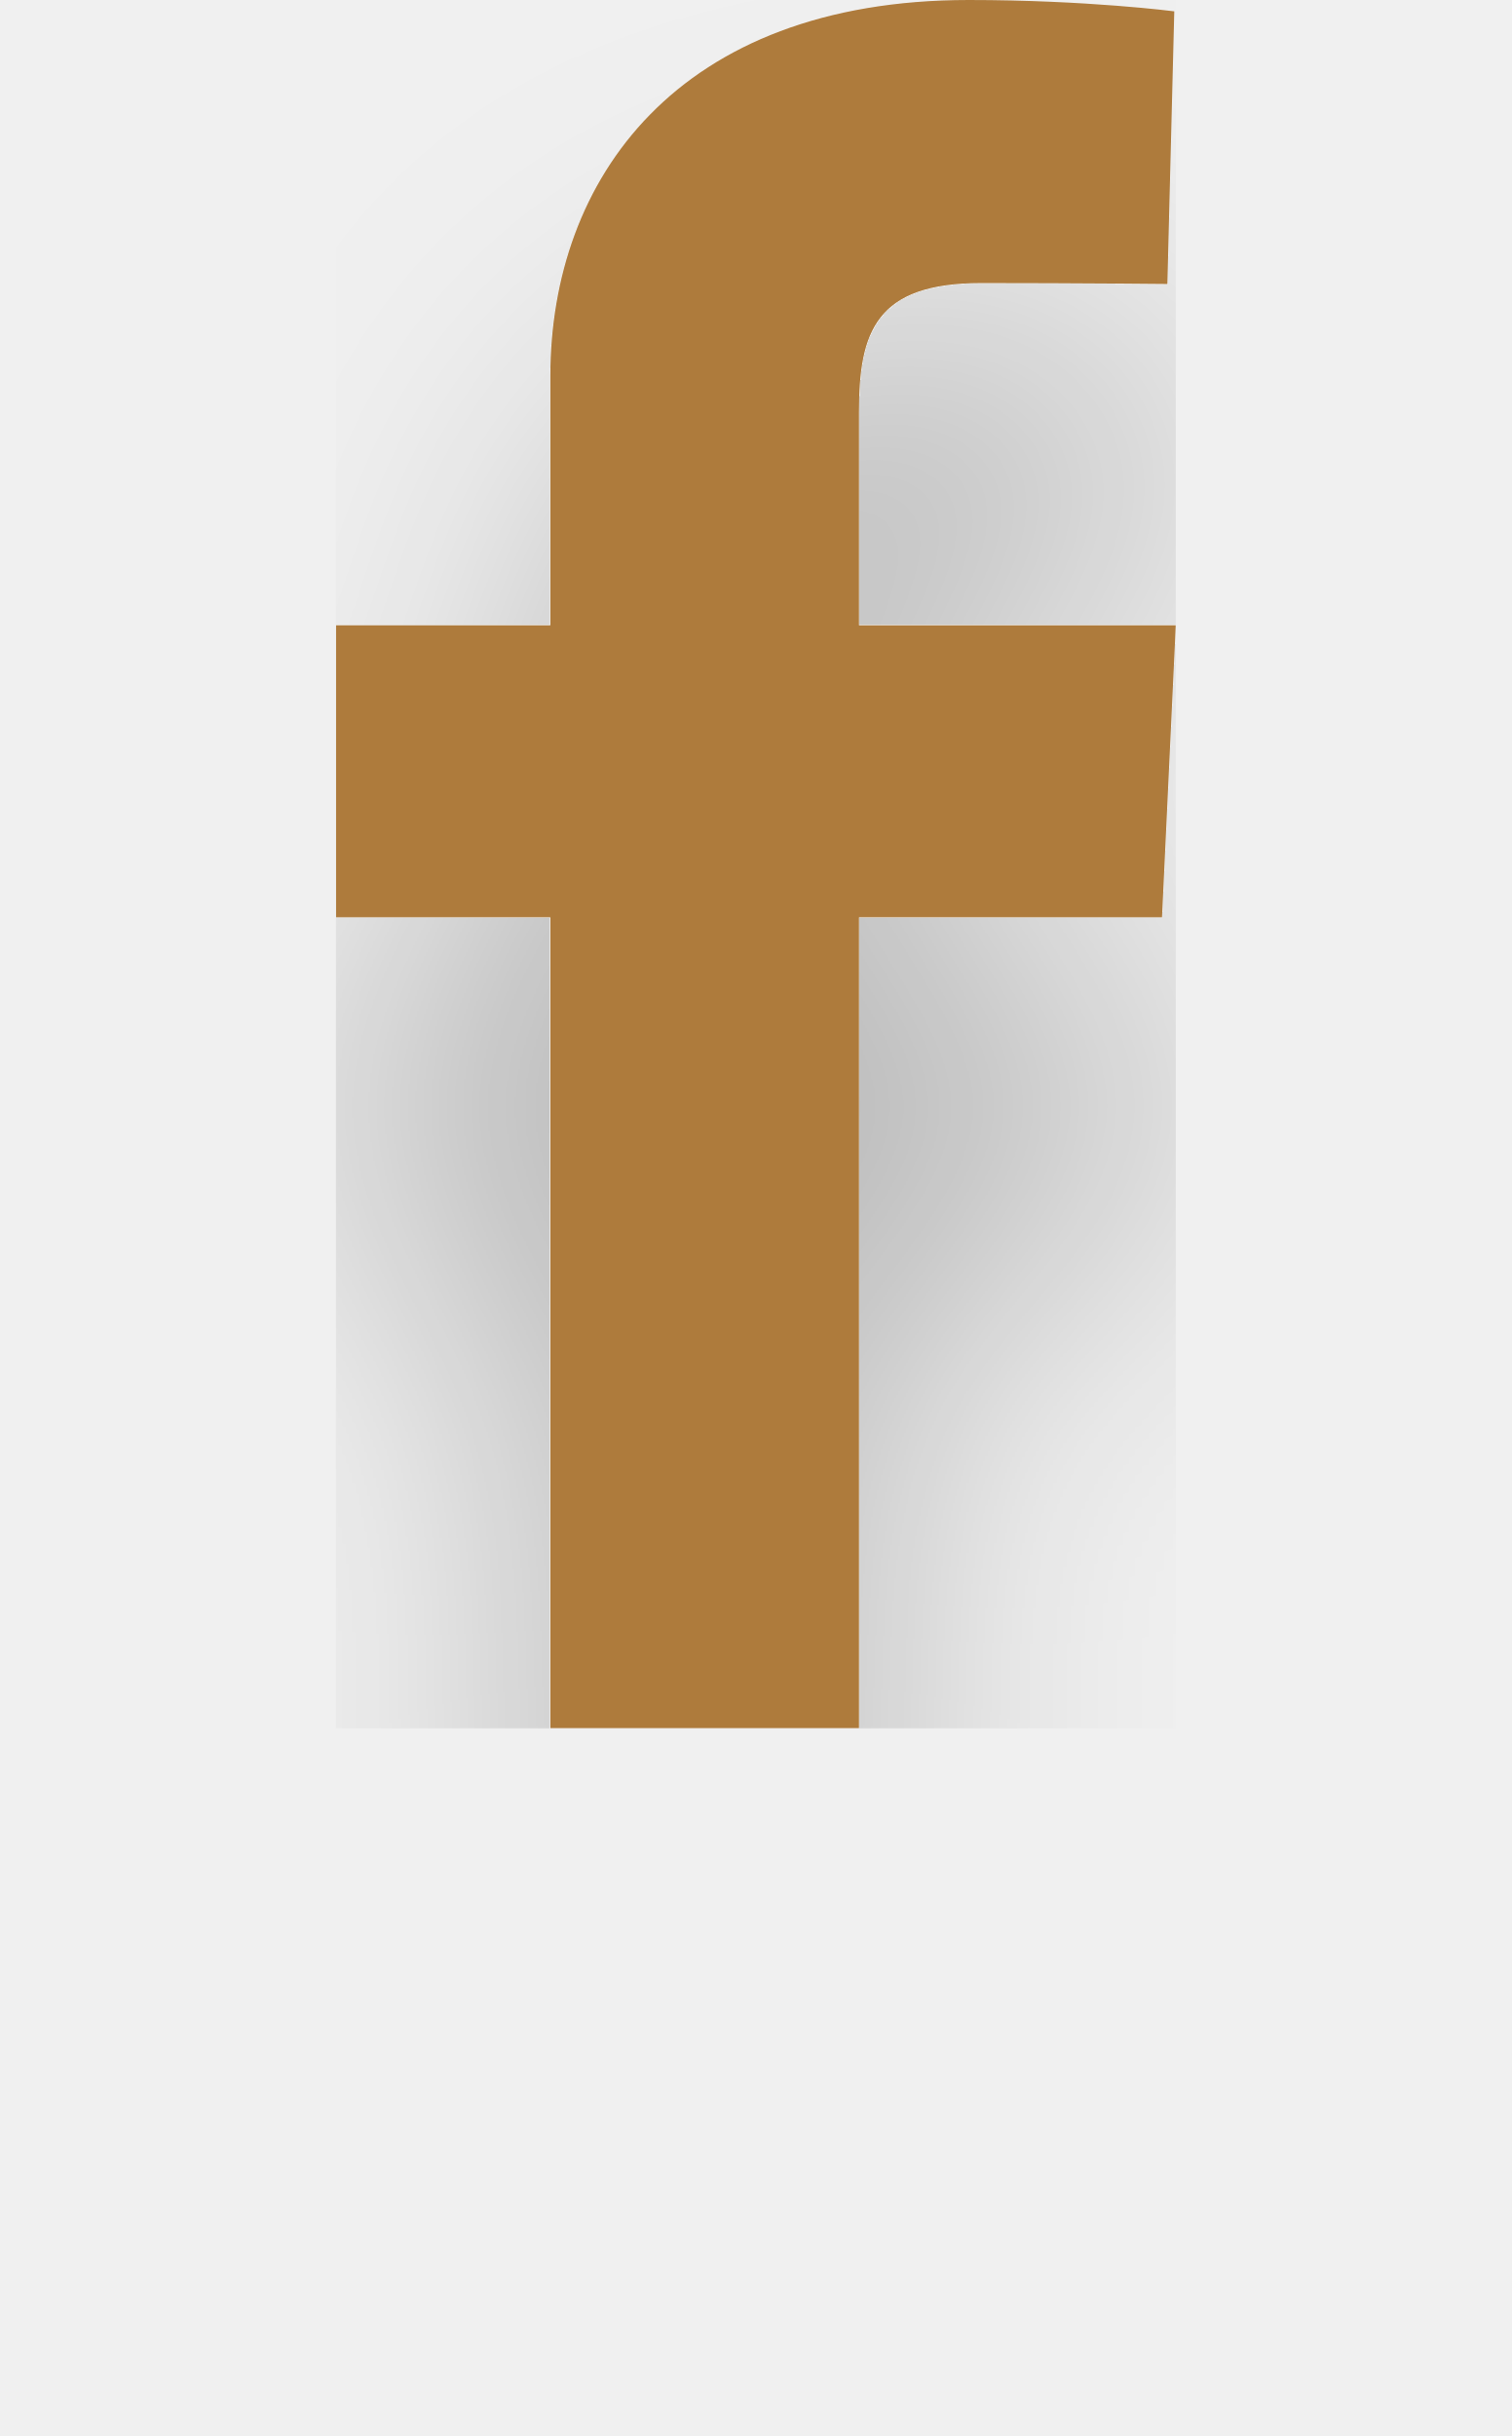
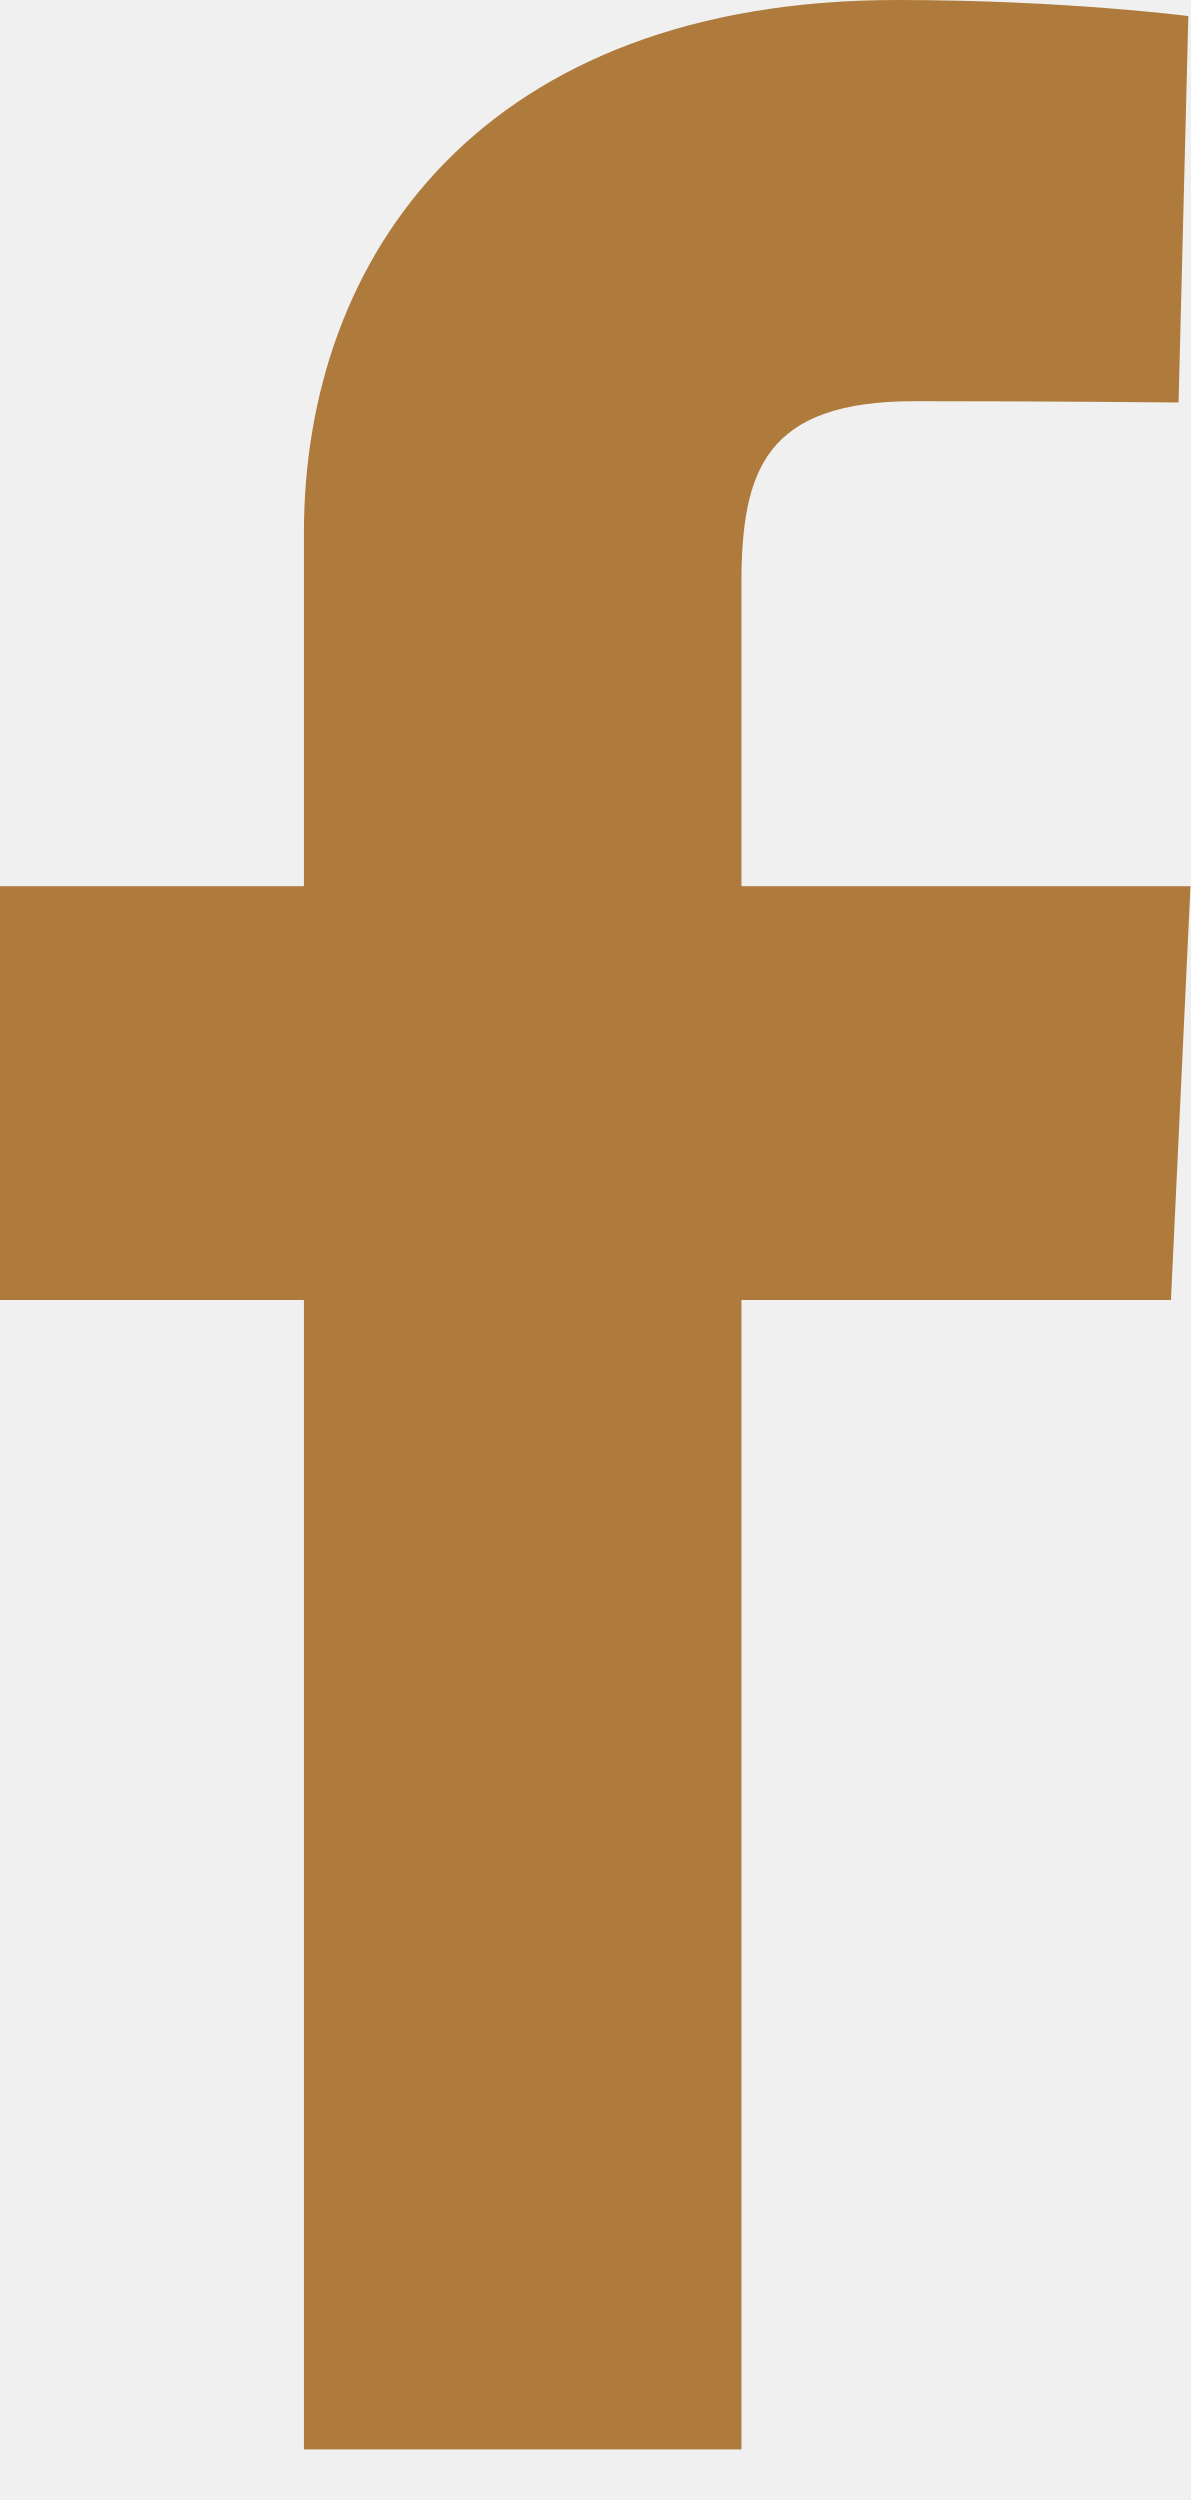
- <svg xmlns="http://www.w3.org/2000/svg" width="18" height="29" viewBox="0 0 18 29" fill="none">
-   <g clip-path="url(#clip0_212_157)" filter="url(#filter0_d_212_157)">
-     <path d="M6.553 20.575V10.92H4V7.444H6.553V4.475C6.553 2.142 8.061 0 11.535 0C12.942 0 13.982 0.135 13.982 0.135L13.9 3.381C13.9 3.381 12.839 3.37 11.682 3.37C10.429 3.37 10.228 3.948 10.228 4.906V7.444H14L13.836 10.92H10.228V20.575H6.553Z" fill="#AE7B3C" />
+ <svg xmlns="http://www.w3.org/2000/svg" width="10" height="21" viewBox="0 0 10 21" fill="none">
+   <g clip-path="url(#clip0_238_457)">
+     <path d="M2.553 20.575V10.92H0V7.444H2.553V4.475C2.553 2.142 4.061 0 7.535 0C8.942 0 9.982 0.135 9.982 0.135L9.9 3.381C9.9 3.381 8.839 3.37 7.682 3.37C6.429 3.37 6.228 3.948 6.228 4.906V7.444H10L9.836 10.92H6.228V20.575H2.553Z" fill="#AE7B3C" />
  </g>
  <defs>
-     <filter id="filter0_d_212_157" x="0" y="0" width="18" height="28.575" filterUnits="userSpaceOnUse" color-interpolation-filters="sRGB">
-       <feFlood flood-opacity="0" result="BackgroundImageFix" />
-       <feColorMatrix in="SourceAlpha" type="matrix" values="0 0 0 0 0 0 0 0 0 0 0 0 0 0 0 0 0 0 127 0" result="hardAlpha" />
-       <feOffset dy="4" />
-       <feGaussianBlur stdDeviation="2" />
-       <feComposite in2="hardAlpha" operator="out" />
-       <feColorMatrix type="matrix" values="0 0 0 0 0 0 0 0 0 0 0 0 0 0 0 0 0 0 0.25 0" />
-       <feBlend mode="normal" in2="BackgroundImageFix" result="effect1_dropShadow_212_157" />
-       <feBlend mode="normal" in="SourceGraphic" in2="effect1_dropShadow_212_157" result="shape" />
-     </filter>
-     <clipPath id="clip0_212_157">
-       <rect width="10" height="20.575" fill="white" transform="translate(4)" />
+     <clipPath id="clip0_238_457">
+       <rect width="10" height="20.575" fill="white" />
    </clipPath>
  </defs>
</svg>
